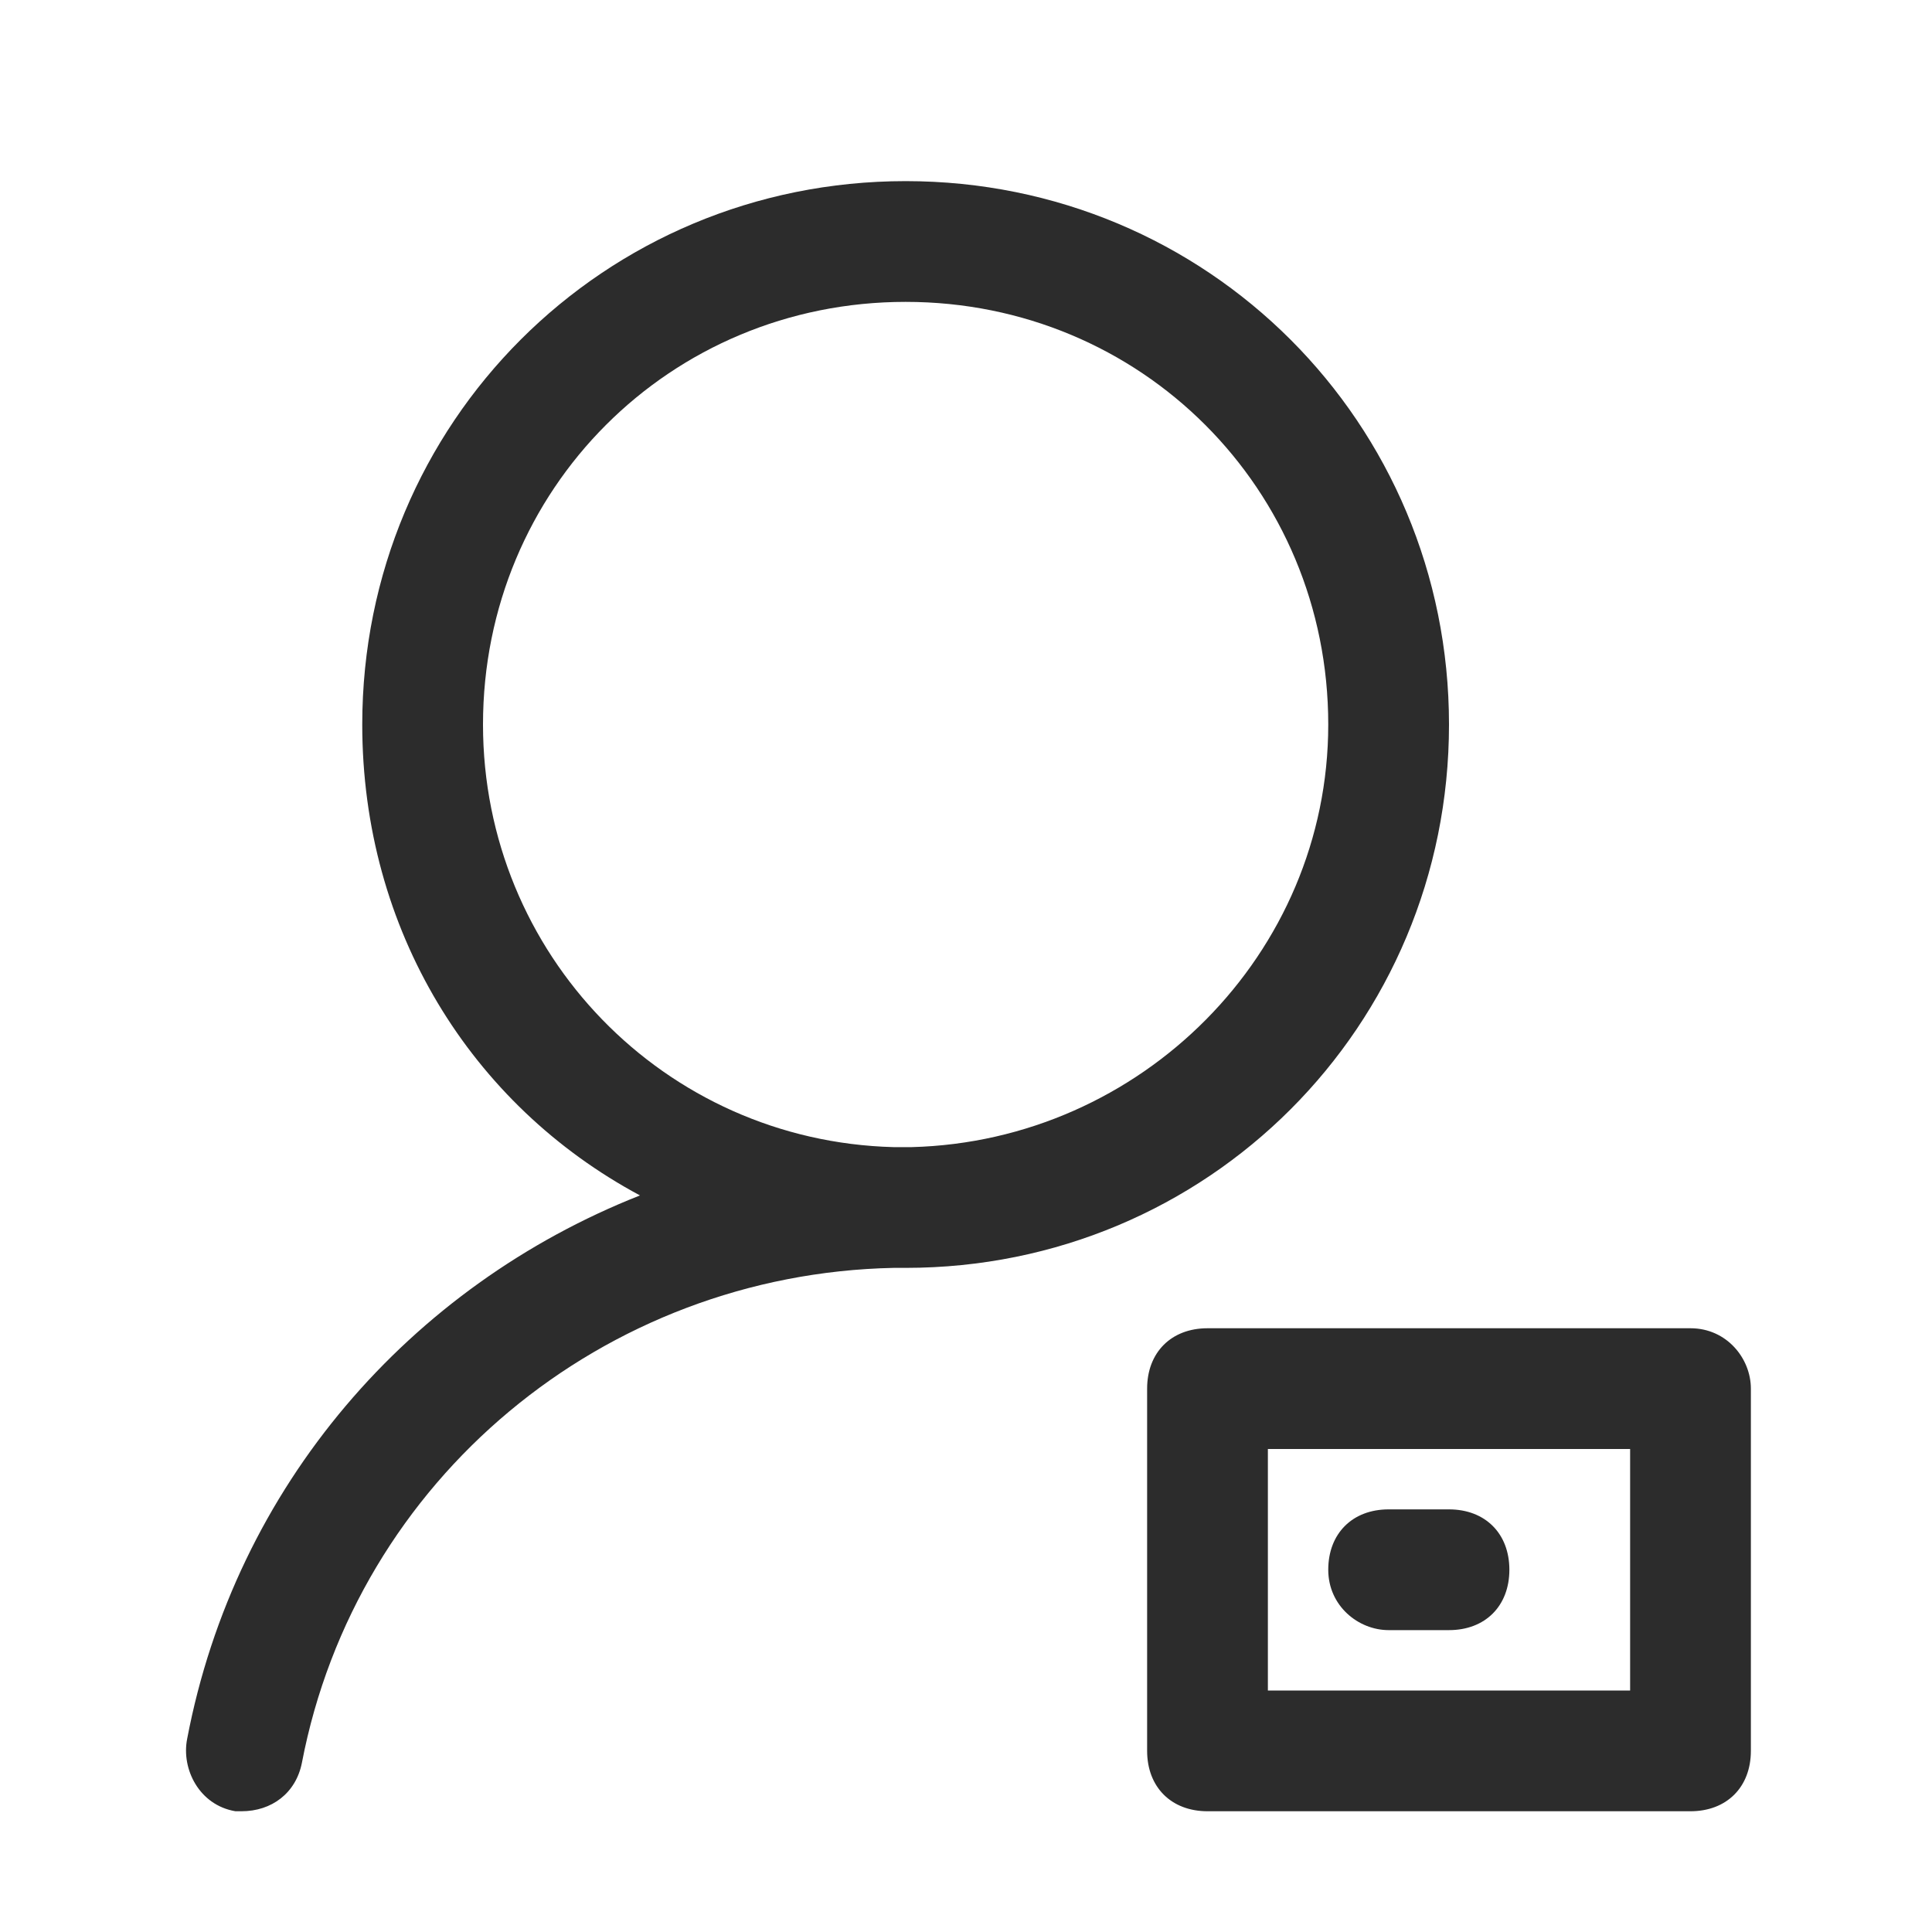
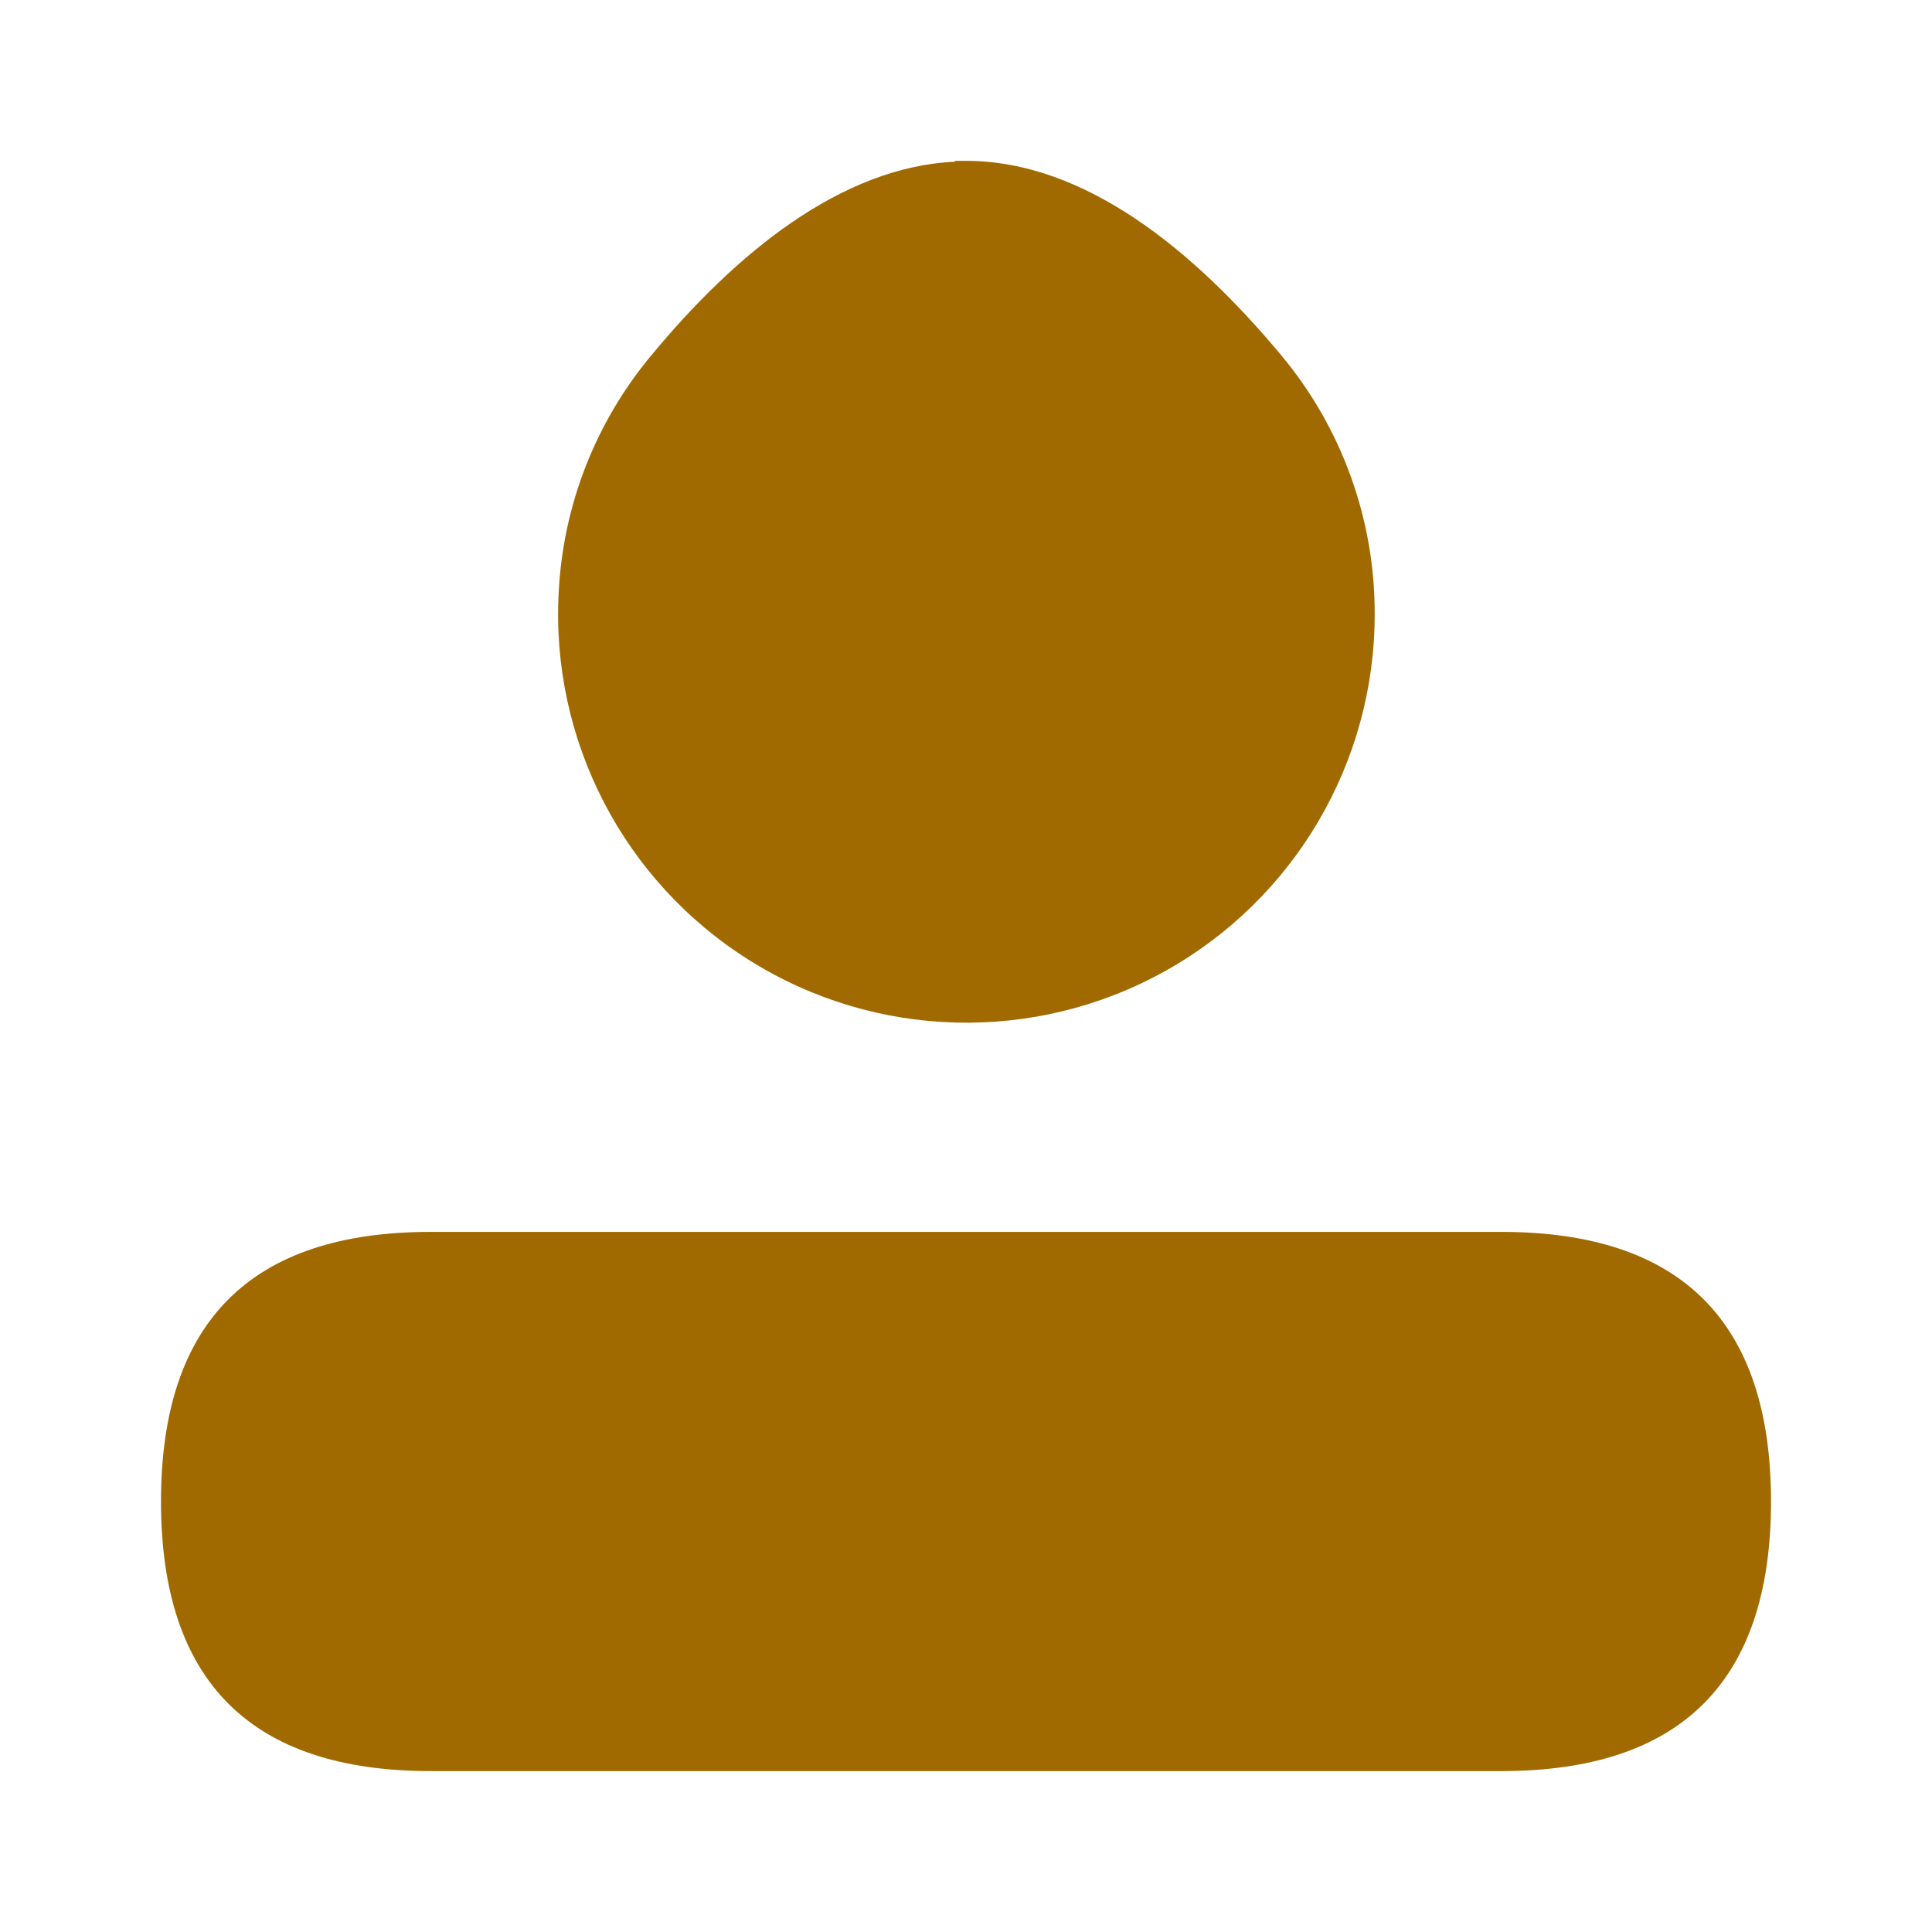
- <svg xmlns="http://www.w3.org/2000/svg" t="1603524320351" class="icon" viewBox="0 0 1024 1024" version="1.1" p-id="3766" width="200" height="200">
-   <defs>
-     <style type="text/css" />
-   </defs>
-   <path d="M768 384c0-160-128-288-288-288s-288 128-288 288c0 108.8 57.6 201.6 147.2 249.6-121.6 48-214.4 153.6-240 288-3.2 16 6.4 35.2 25.6 38.4H128c16 0 28.8-9.6 32-25.6 28.8-150.4 160-259.2 313.6-262.4h6.4c160 0 288-128 288-288zM256 384c0-124.8 99.2-224 224-224s224 99.2 224 224c0 121.6-99.2 220.8-220.8 224H473.6C352 604.8 256 505.6 256 384zM896 704h-256c-19.2 0-32 12.8-32 32v192c0 19.2 12.8 32 32 32h256c19.2 0 32-12.8 32-32v-192c0-16-12.8-32-32-32z m-32 192h-192v-128h192v128z" fill="#2c2c2c" p-id="3767" />
-   <path d="M736 864h32c19.2 0 32-12.8 32-32s-12.8-32-32-32h-32c-19.2 0-32 12.8-32 32s16 32 32 32z" fill="#2c2c2c" p-id="3768" />
+ <svg xmlns="http://www.w3.org/2000/svg" t="1608030958226" class="icon" viewBox="0 0 1024 1024" version="1.1" p-id="9251" width="200" height="200">
+   <path d="M85.333 652.928m142.891 0l567.552 0q142.891 0 142.891 142.891l0 0q0 142.891-142.891 142.891l-567.552 0q-142.891 0-142.891-142.891l0 0q0-142.891 142.891-142.891Z" p-id="9252" fill="#a06a00" />
+   <path d="M679.253 188.501c-46.293-55.595-104.107-103.253-167.296-103.253h-5.803v0.469c-60.501 2.688-116.565 48.939-161.067 102.784a212.437 212.437 0 0 0-48.939 125.013 216.405 216.405 0 1 0 432.469 11.563 213.248 213.248 0 0 0-49.365-136.576z" p-id="9253" fill="#a06a00" />
</svg>
